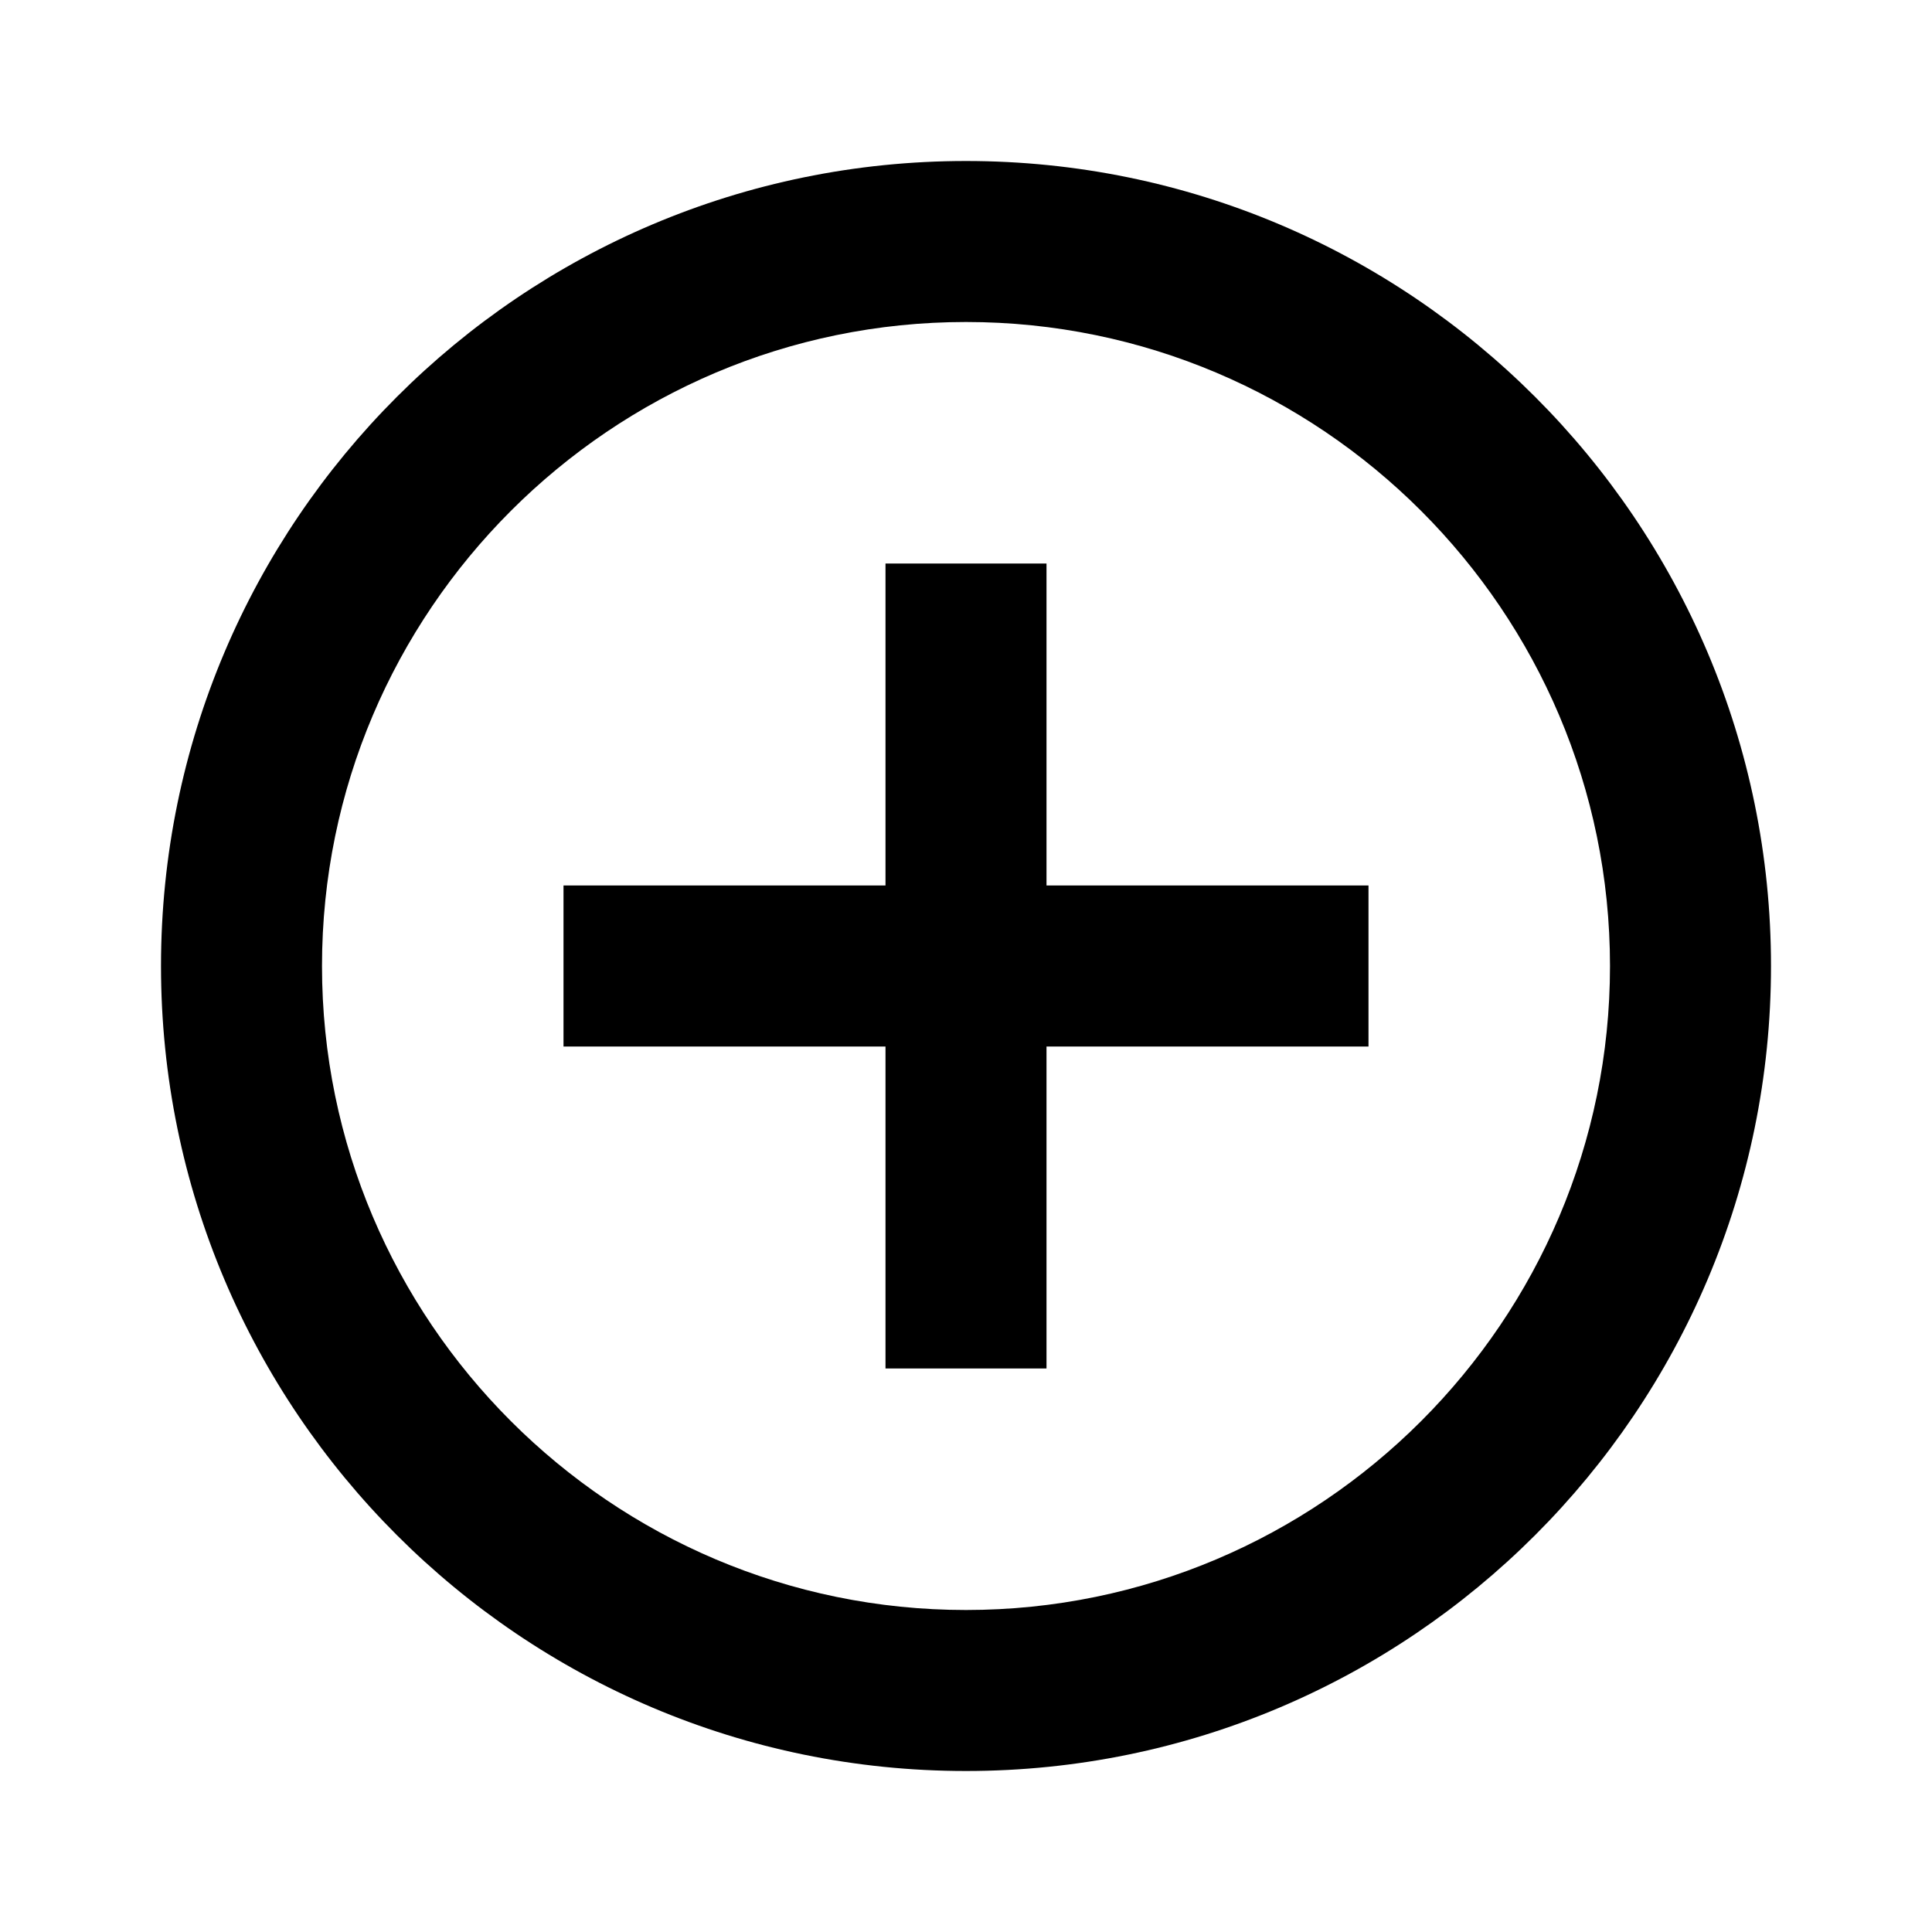
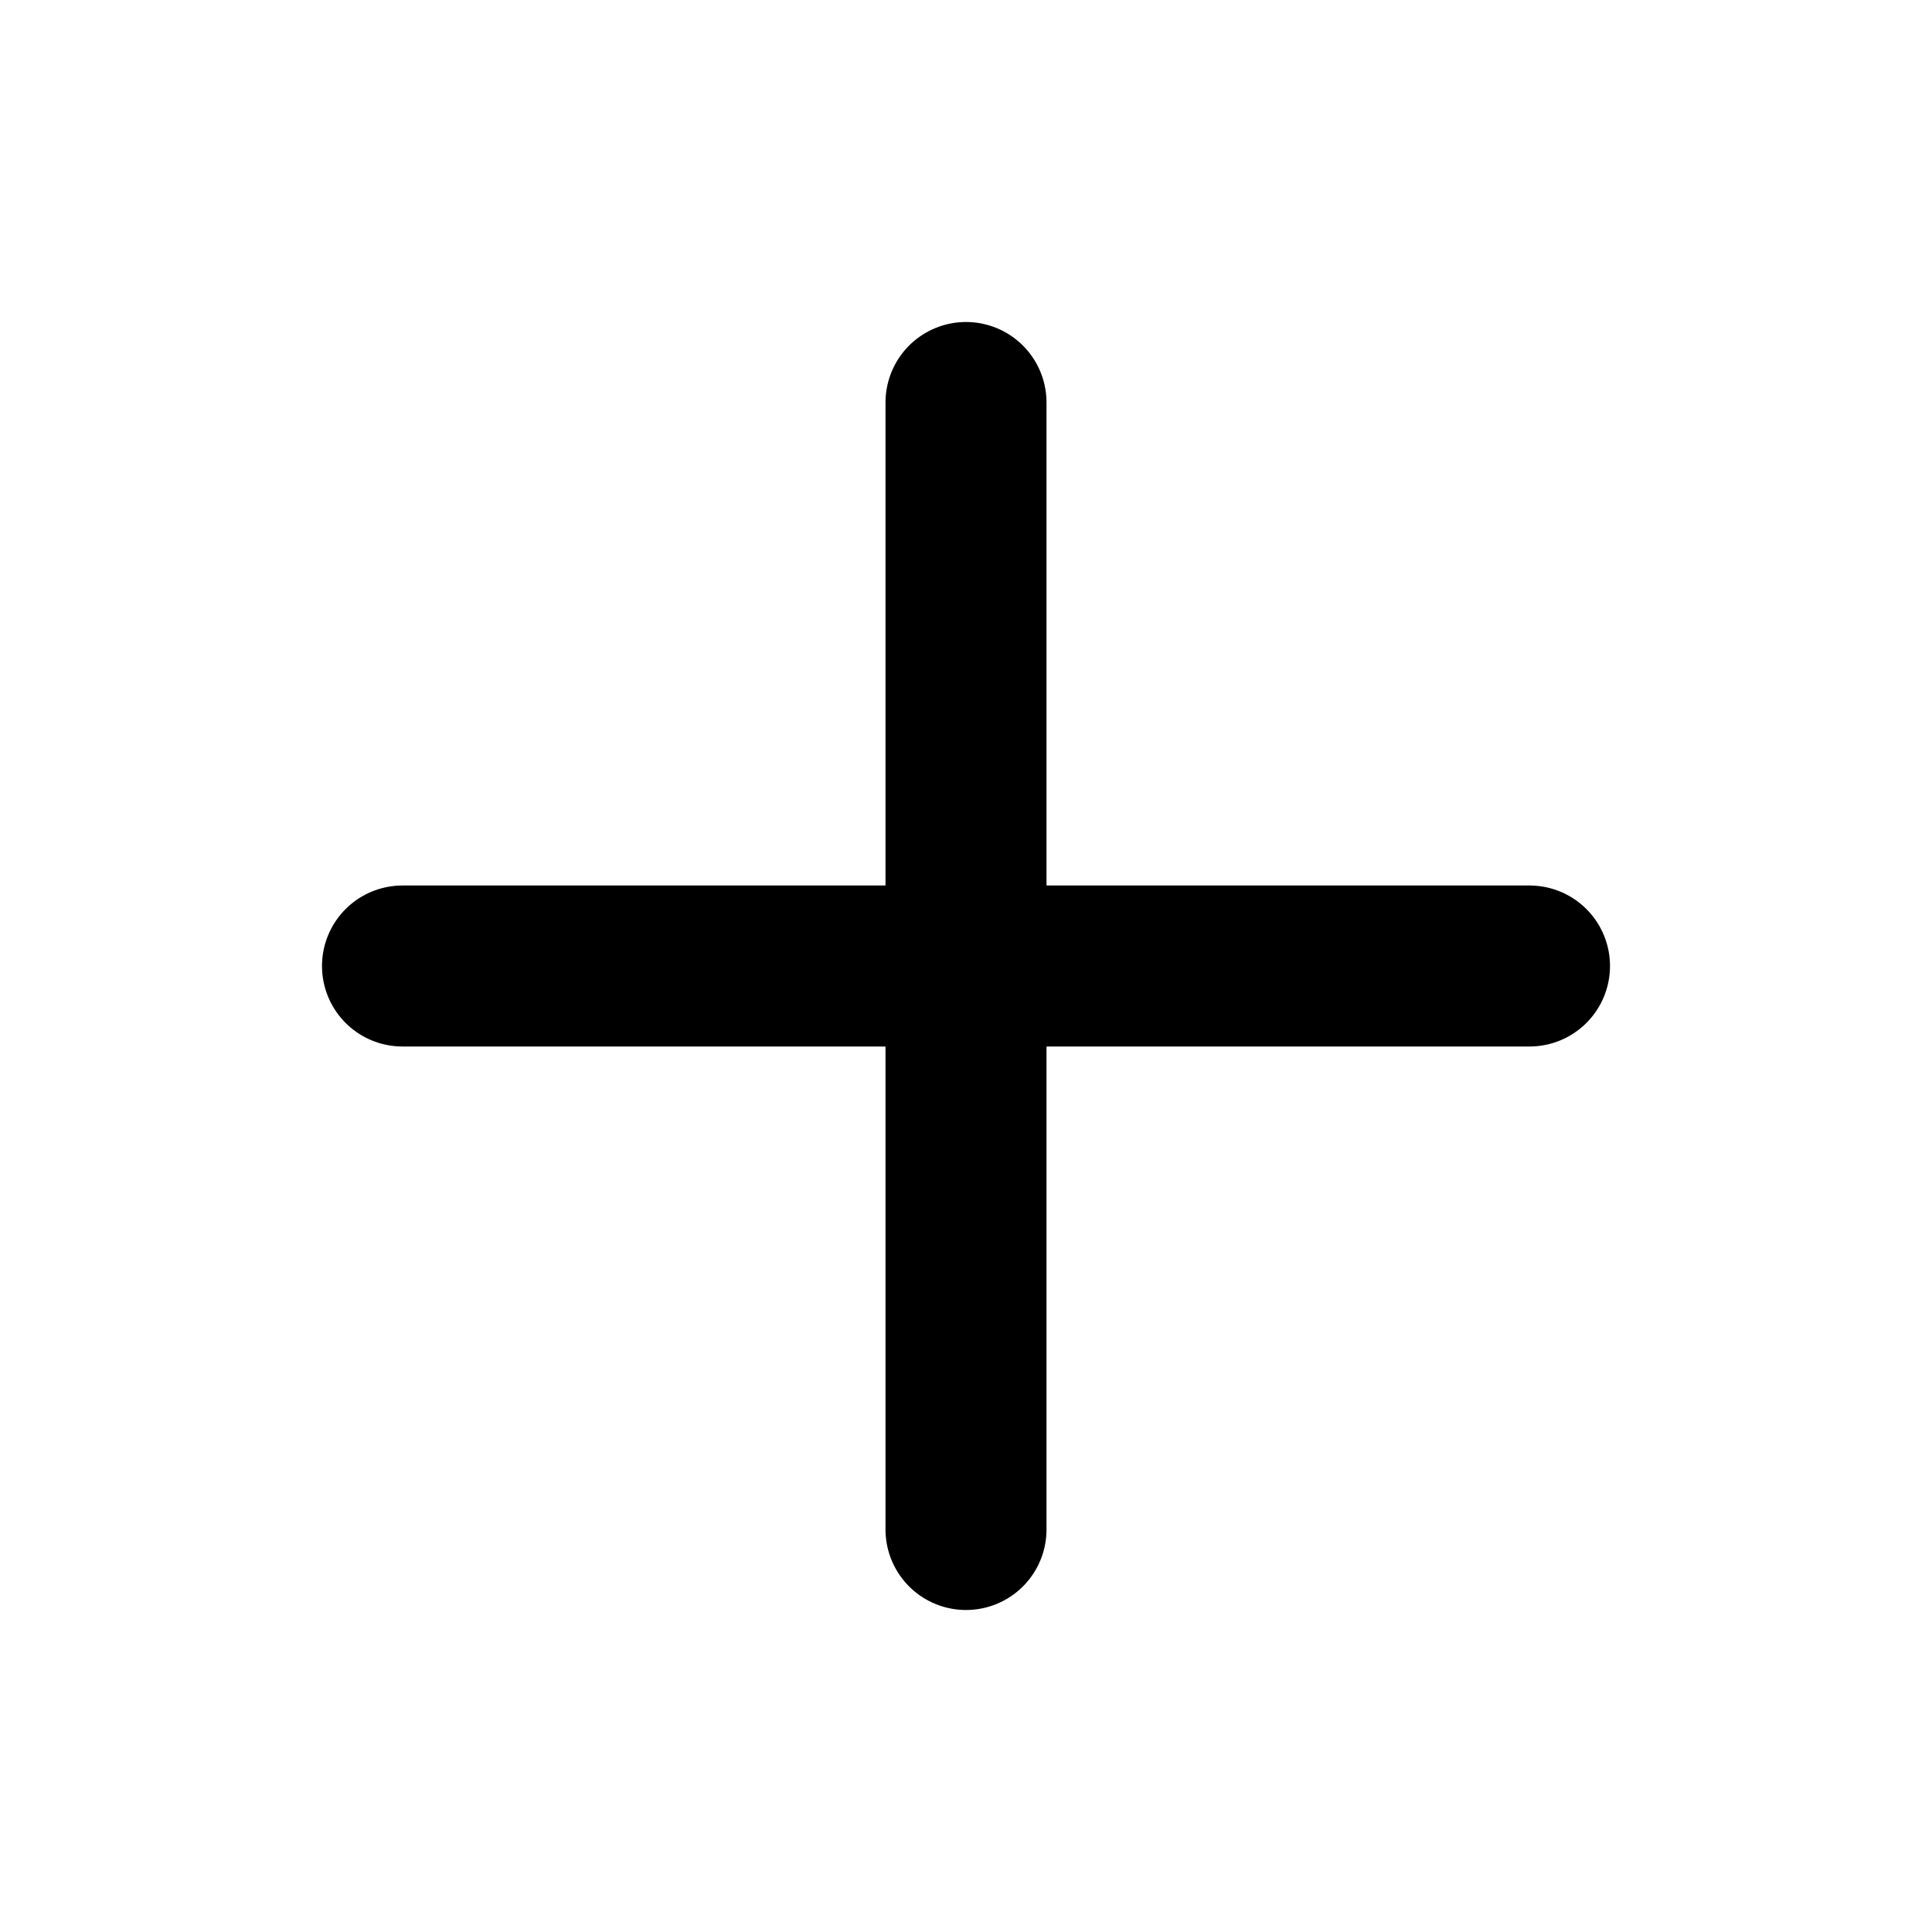
- <svg xmlns="http://www.w3.org/2000/svg" width="24" height="24" viewBox="0 0 24 24">
-   <path d="M0 0h24v24H0z" fill="none" />
-   <path d="M13 7h-2v4H7v2h4v4h2v-4h4v-2h-4V7zm-1-5C6.48 2 2 6.48 2 12s4.48 10 10 10 10-4.48 10-10S17.52 2 12 2zm0 18c-4.41 0-8-3.59-8-8s3.59-8 8-8 8 3.59 8 8-3.59 8-8 8z" />
+ <svg xmlns="http://www.w3.org/2000/svg" width="24" height="24" viewBox="0 0 24 24" fill="none" stroke="currentColor" stroke-width="2" stroke-linecap="round" stroke-linejoin="round">
+   <path d="M12 5v14M5 12h14" />
</svg>
